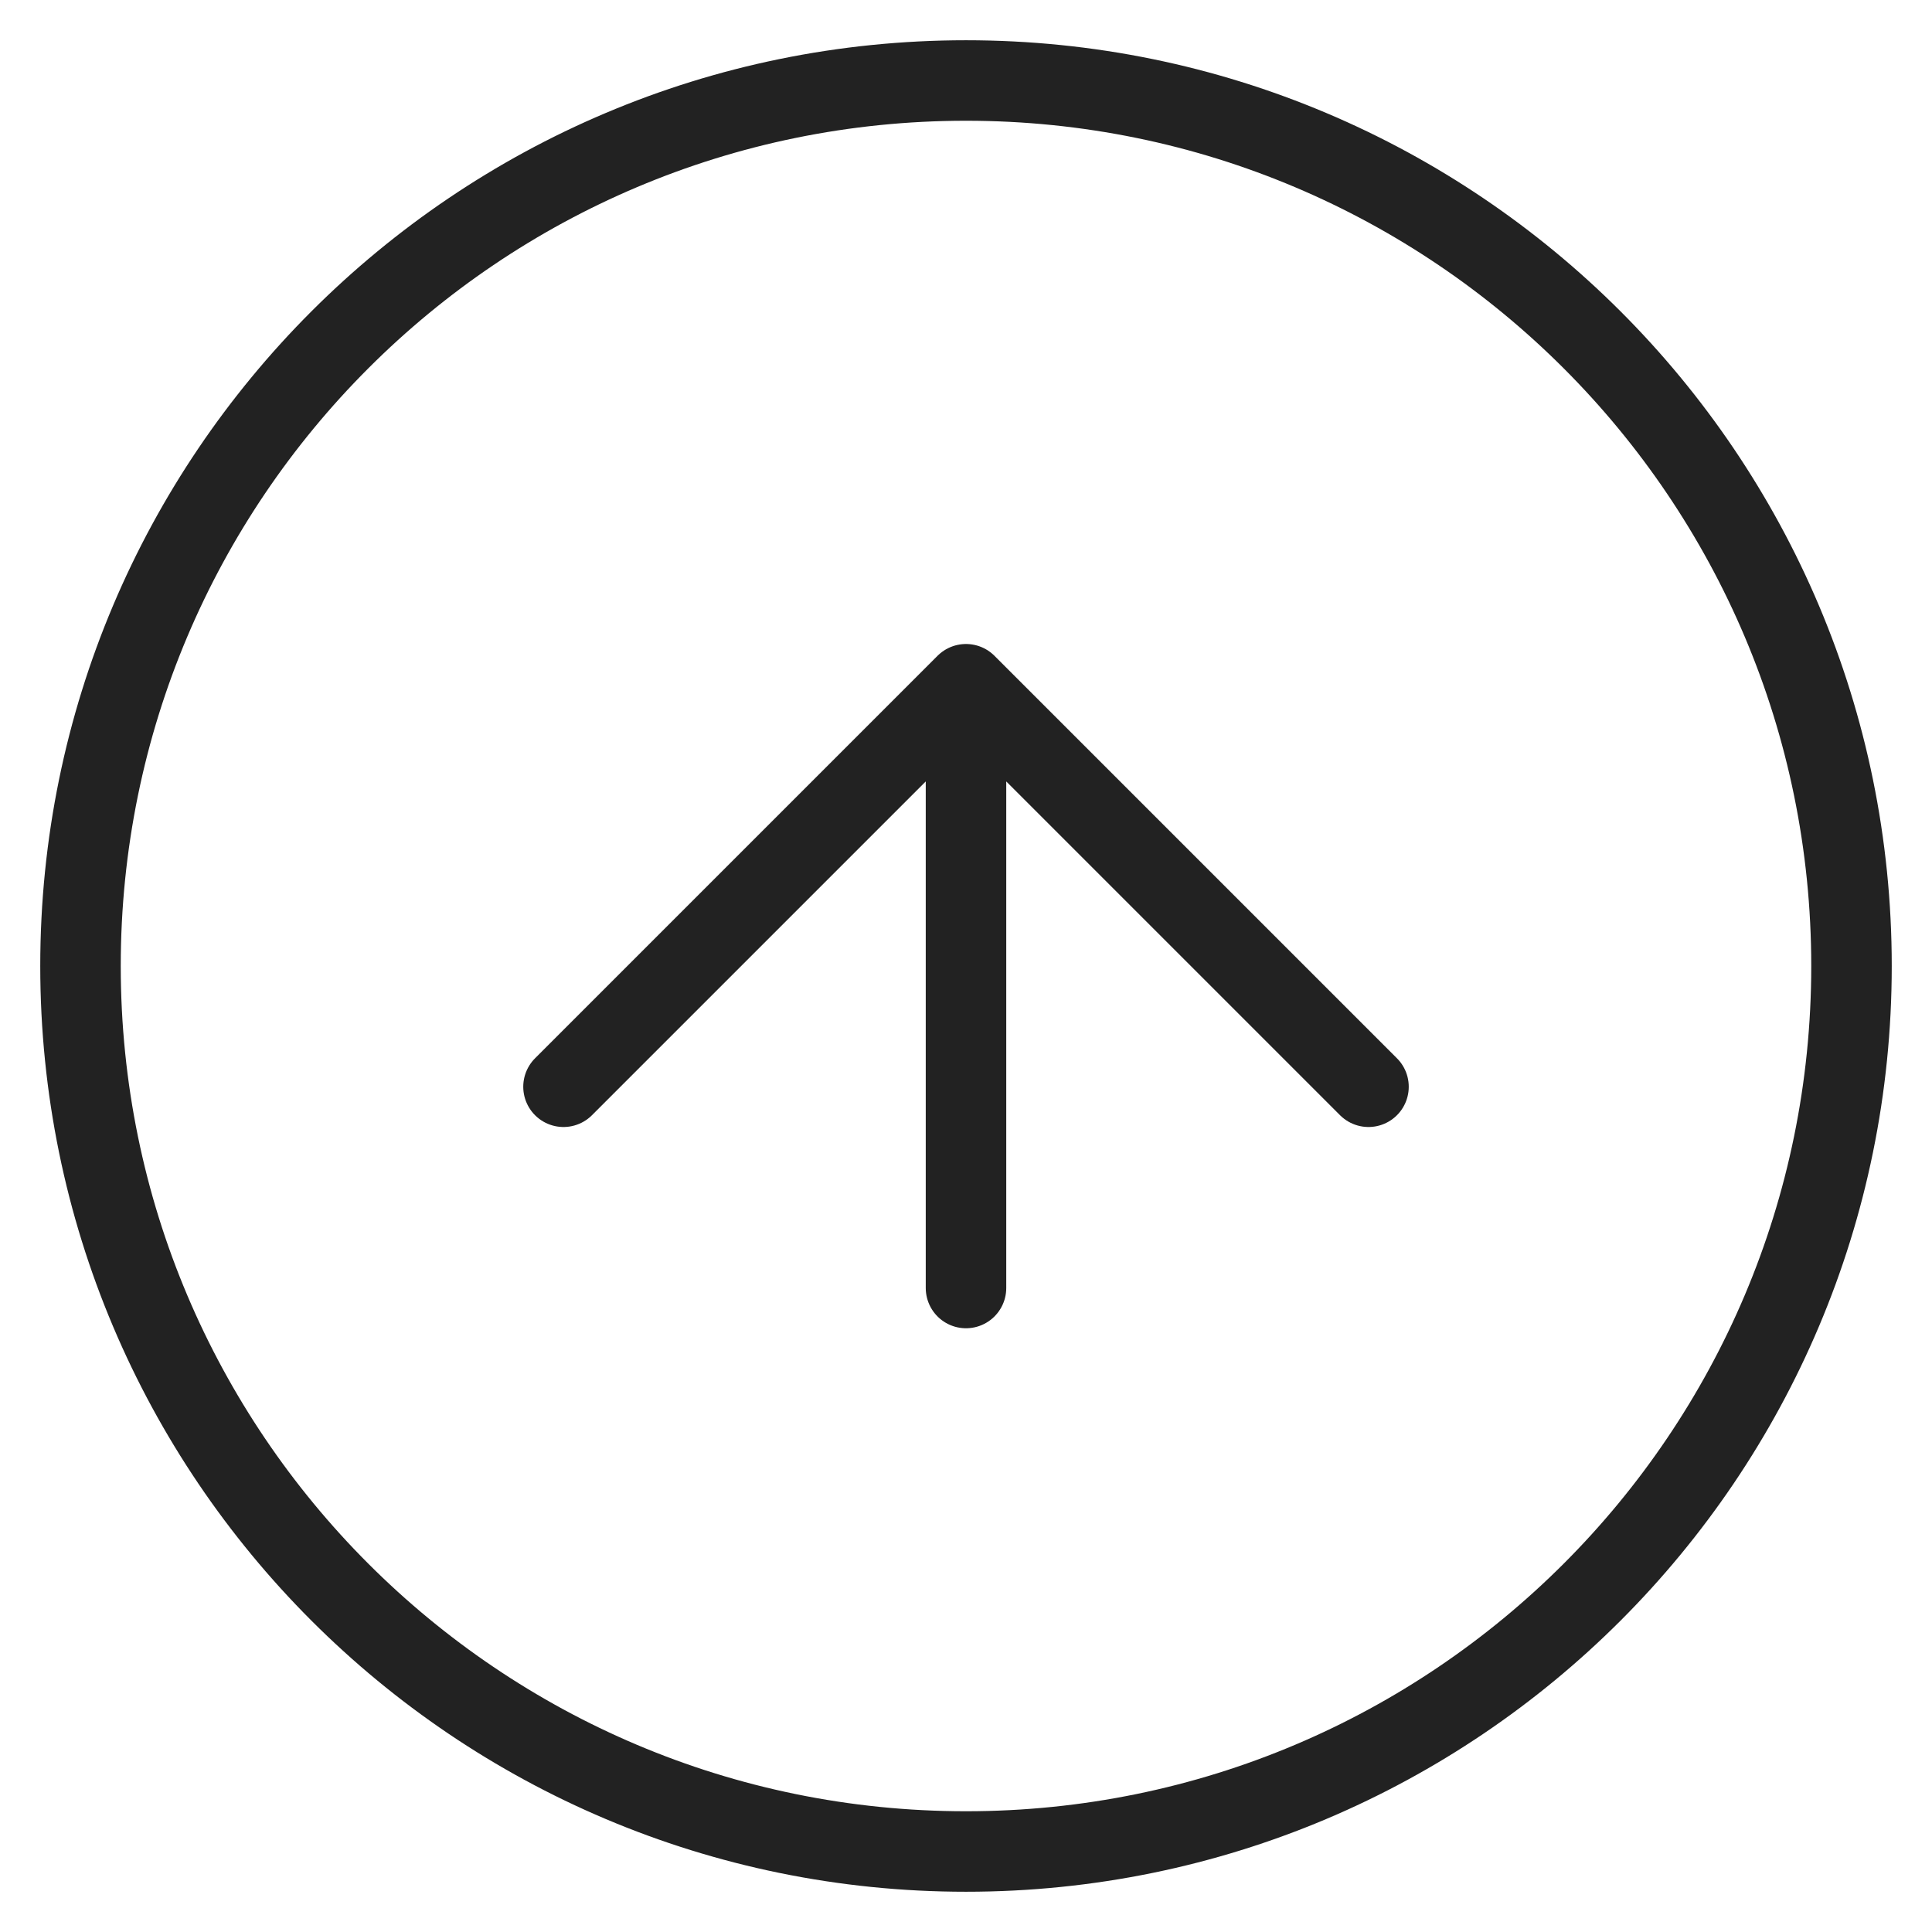
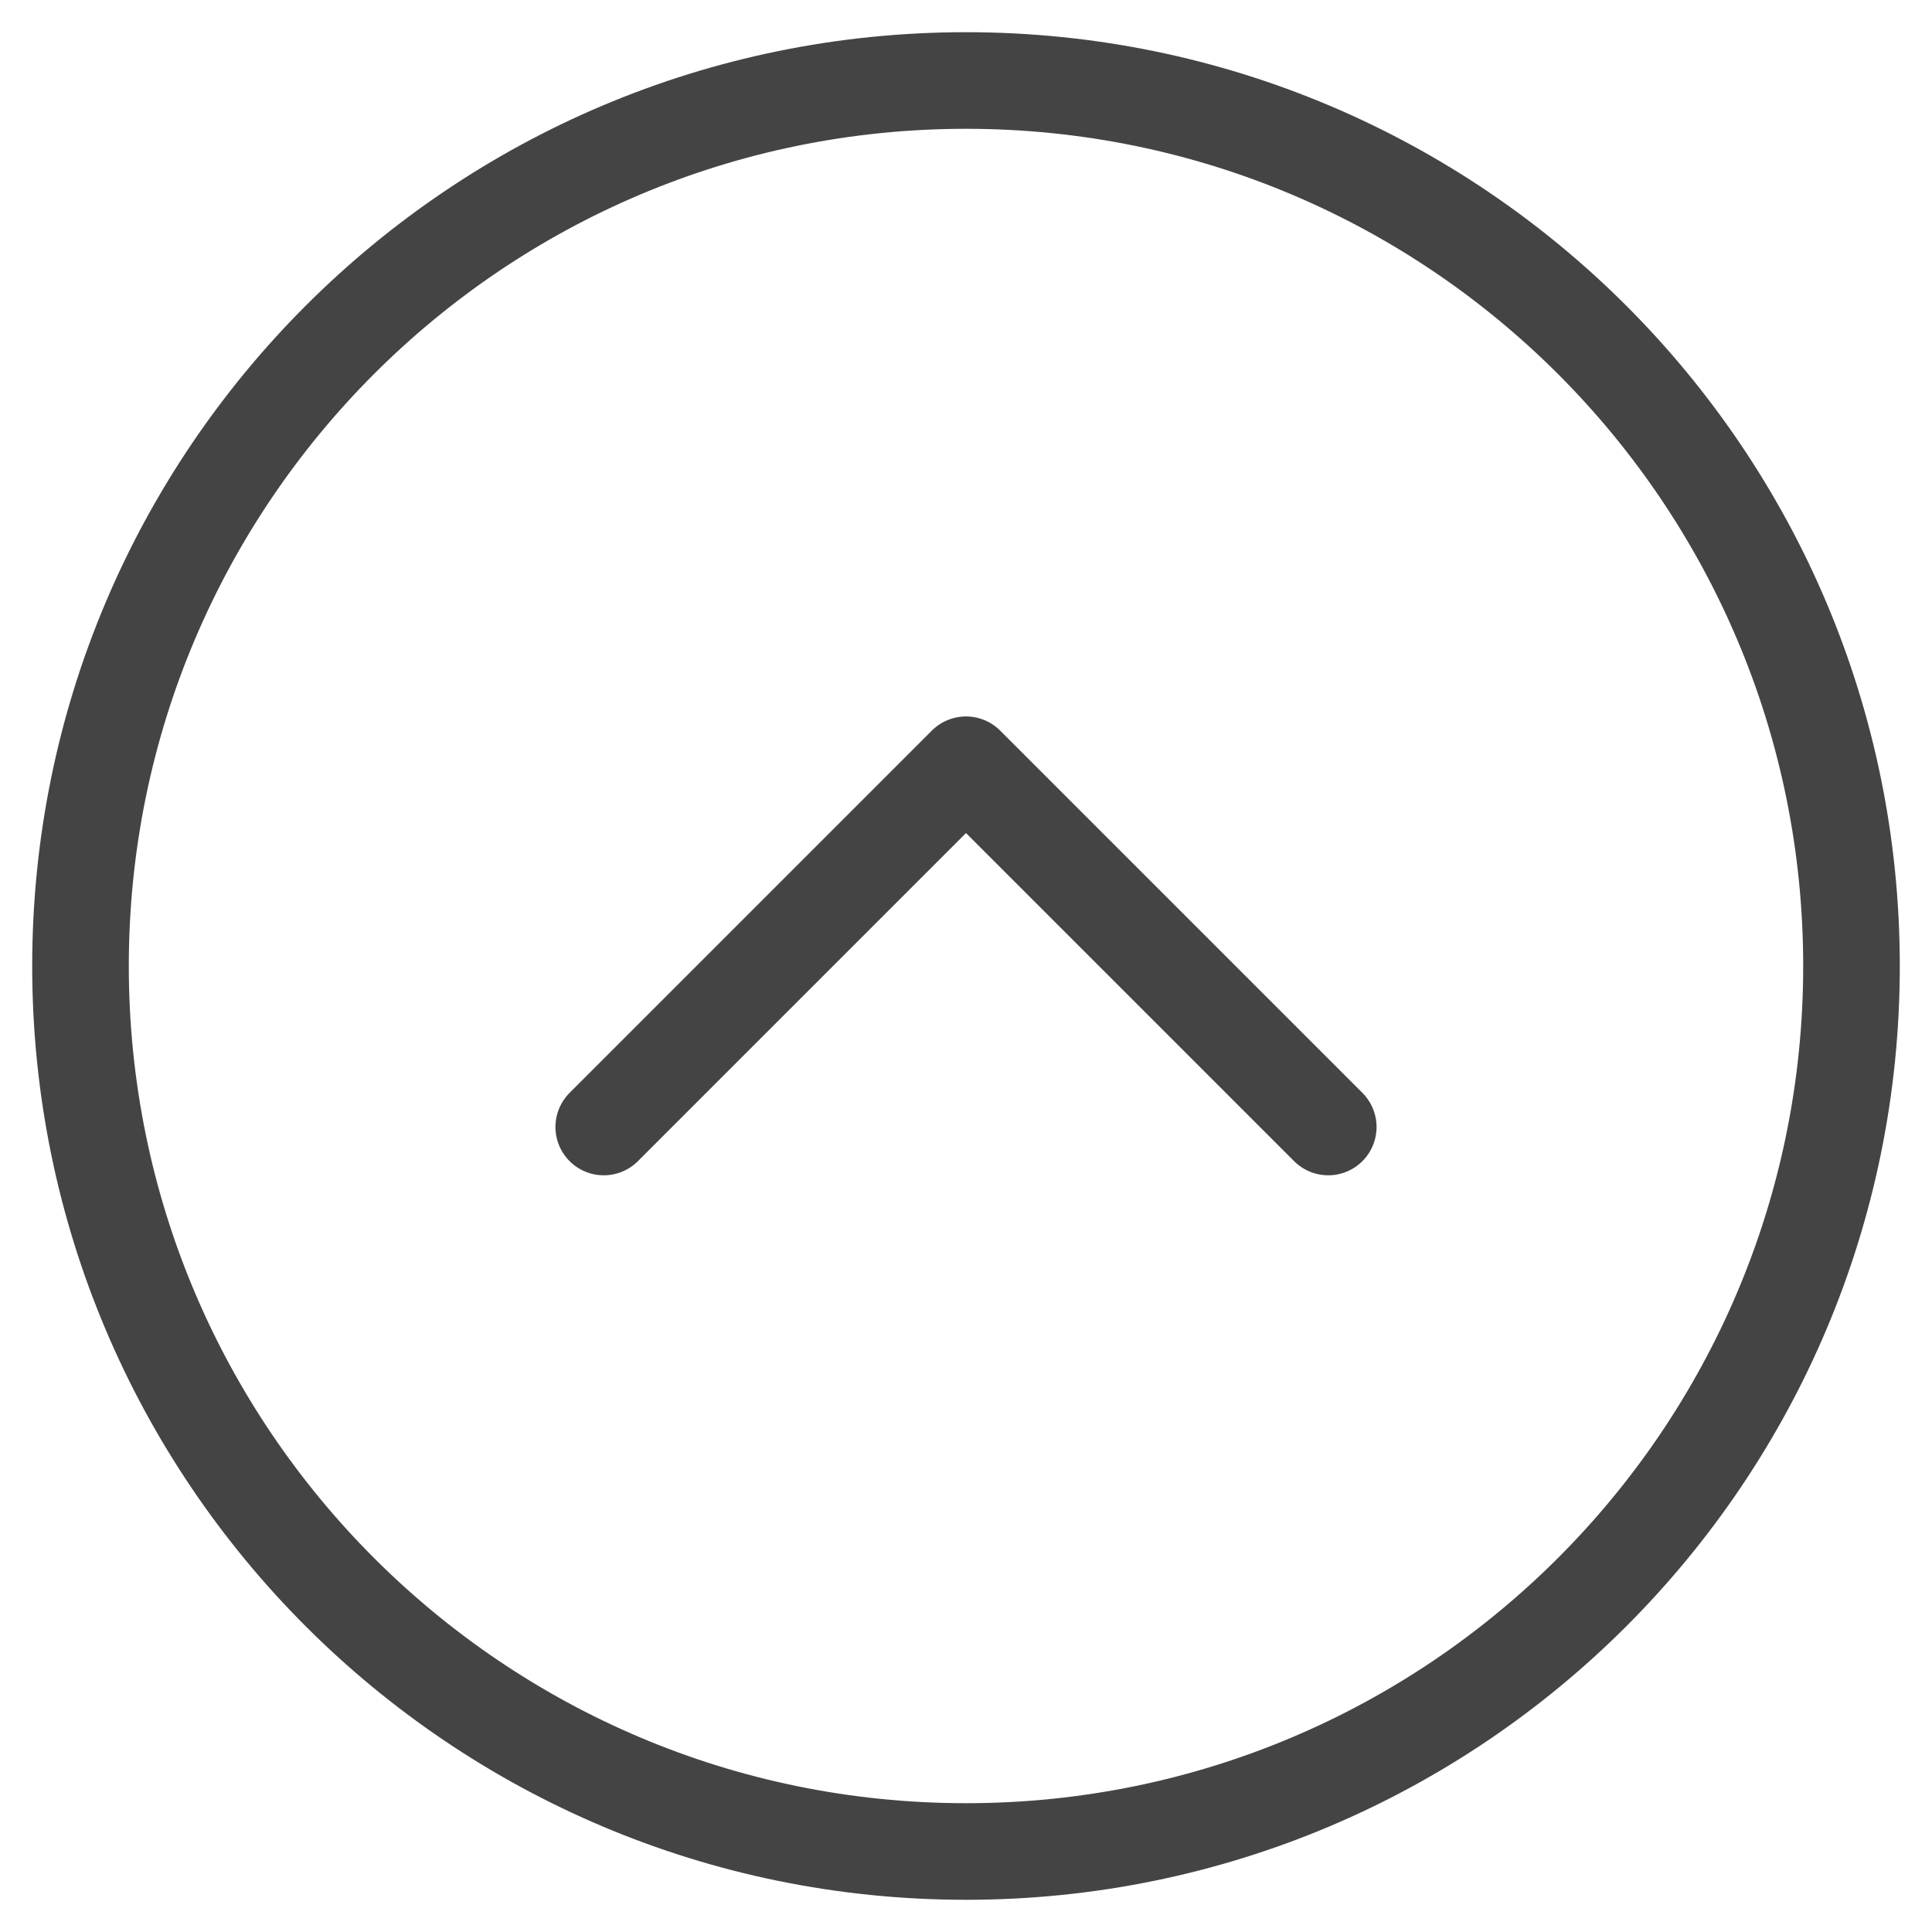
<svg xmlns="http://www.w3.org/2000/svg" width="48" height="48" viewBox="0 0 48 48">
-   <g fill="none" stroke="#222" stroke-width="2" stroke-linecap="round" stroke-linejoin="round">
+   <g fill="none" stroke="#444" stroke-width="2.4" stroke-linecap="round" stroke-linejoin="round">
    <circle cx="24" cy="24" r="22" />
-     <path d="m14 27 10-10 10 10M24 17v15" />
+     <path d="m15 28 9-9 9 9" />
  </g>
</svg>
